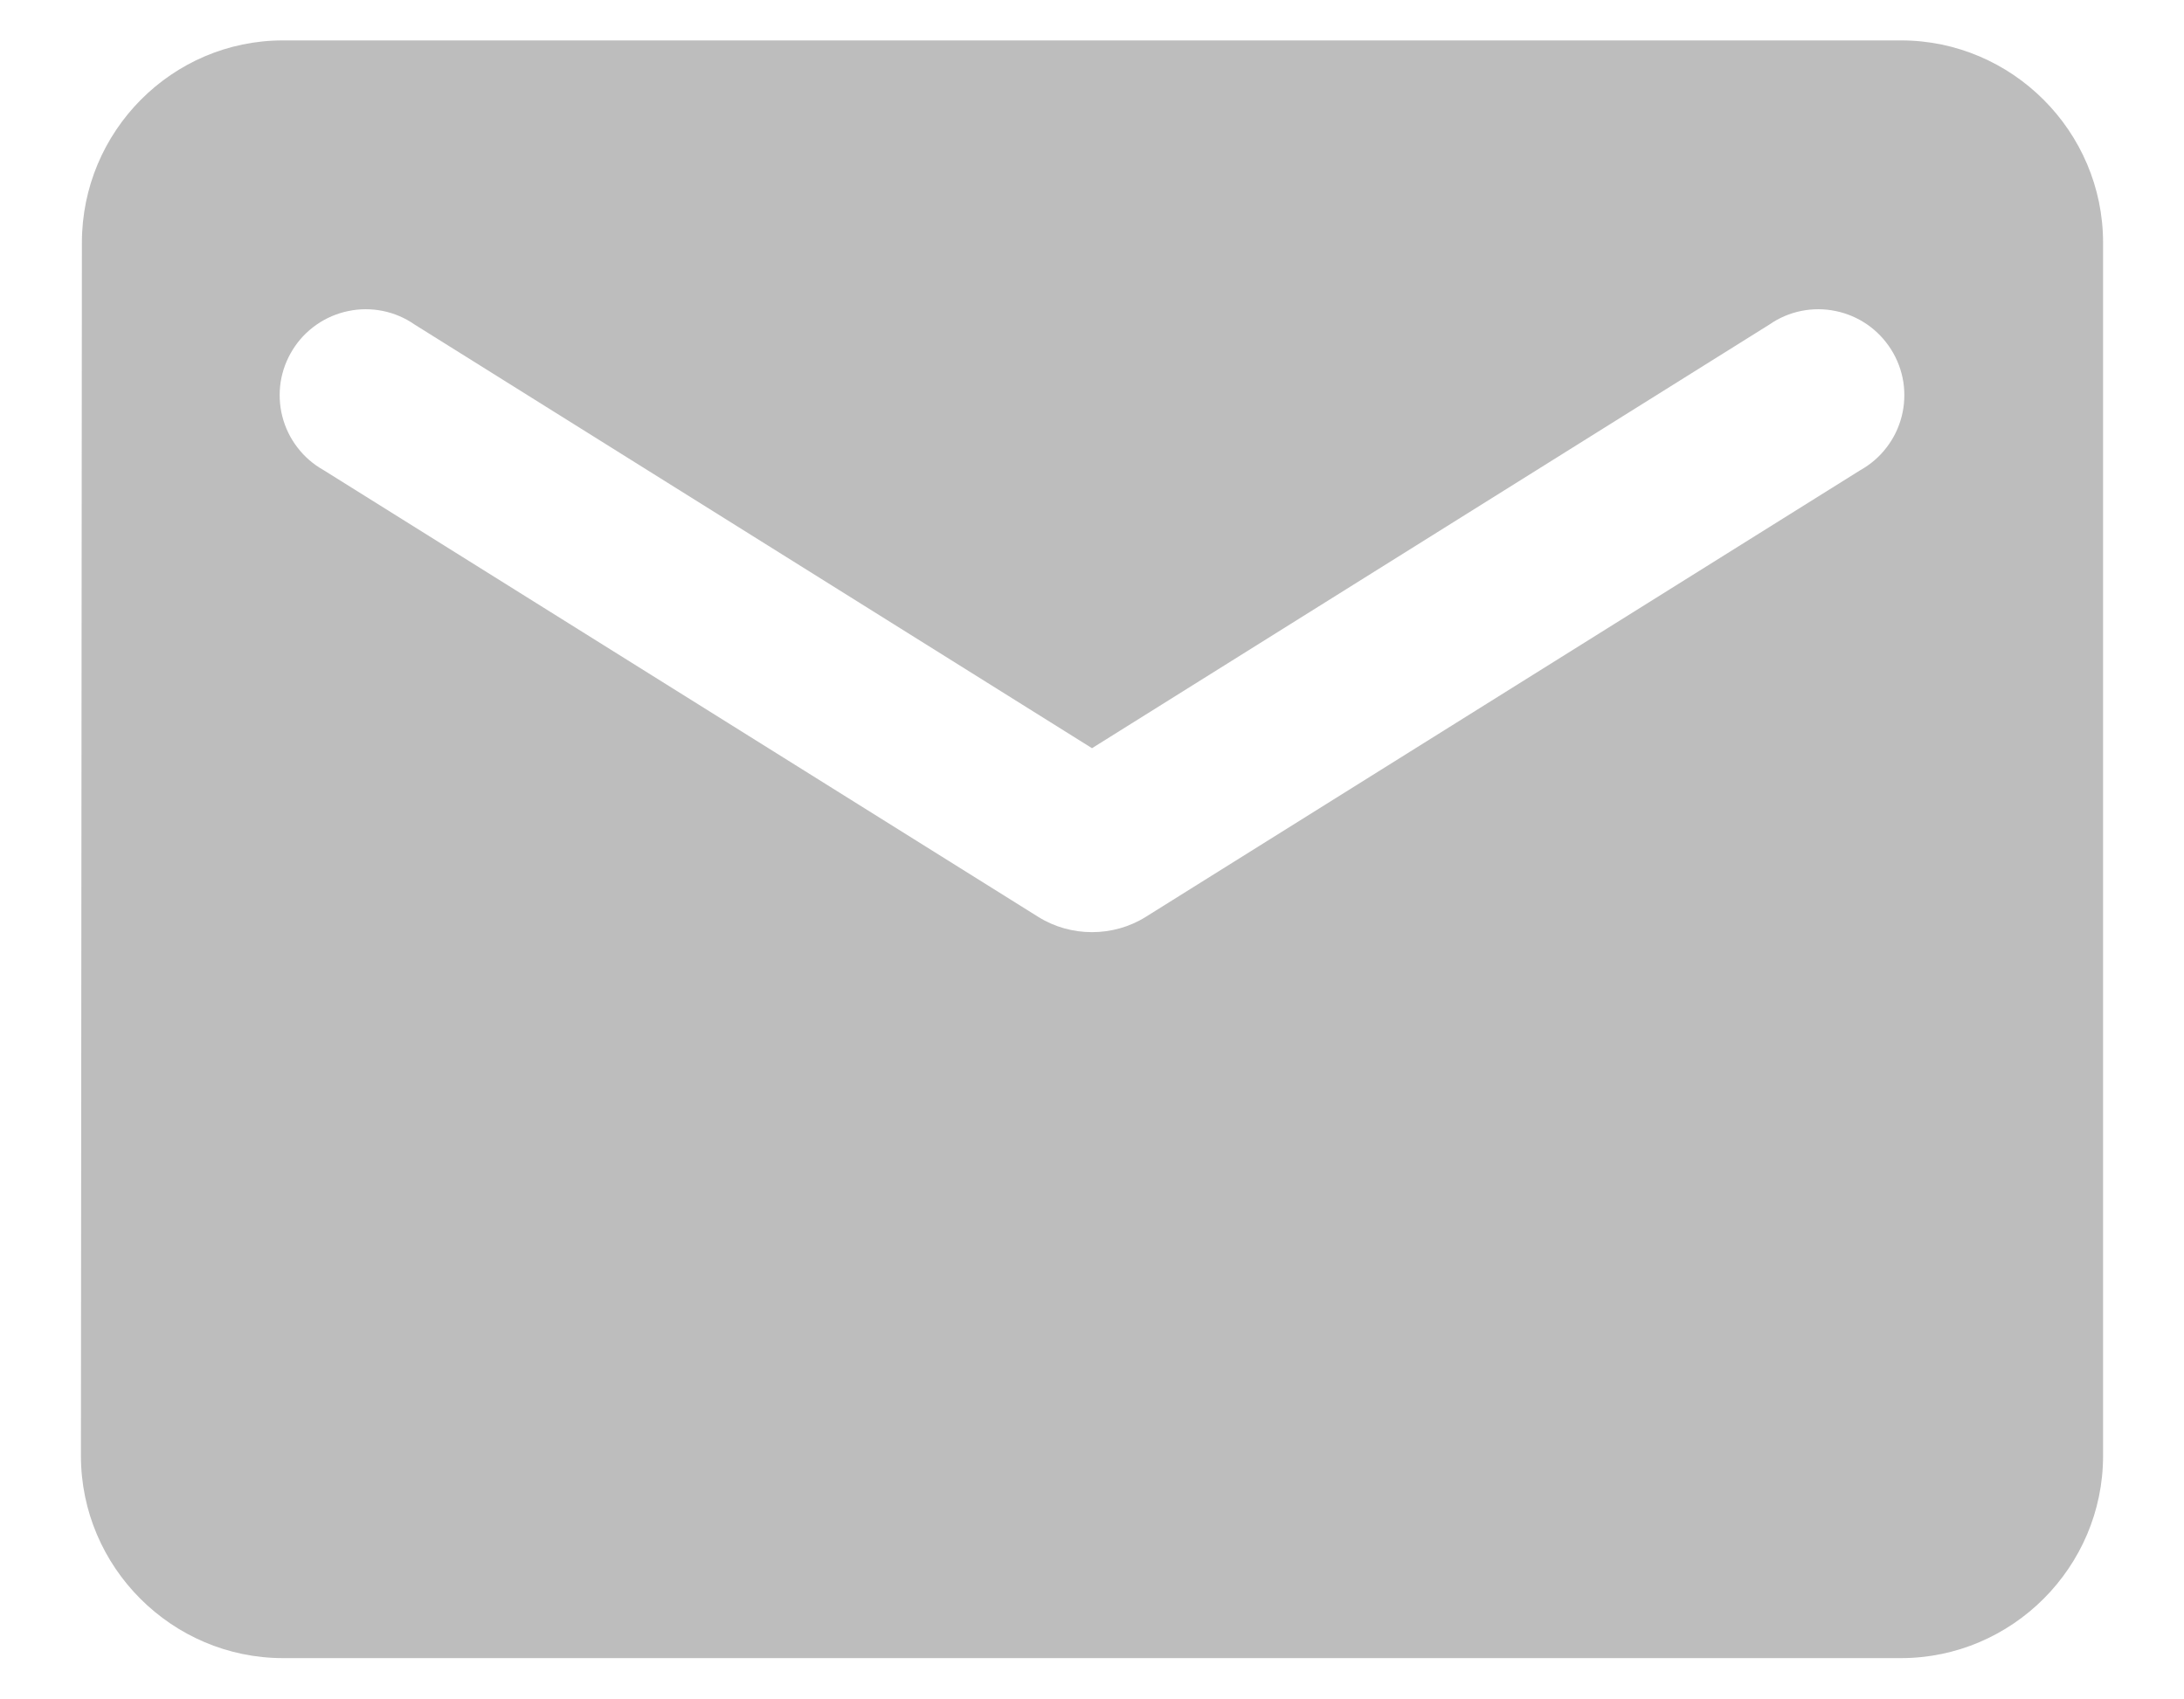
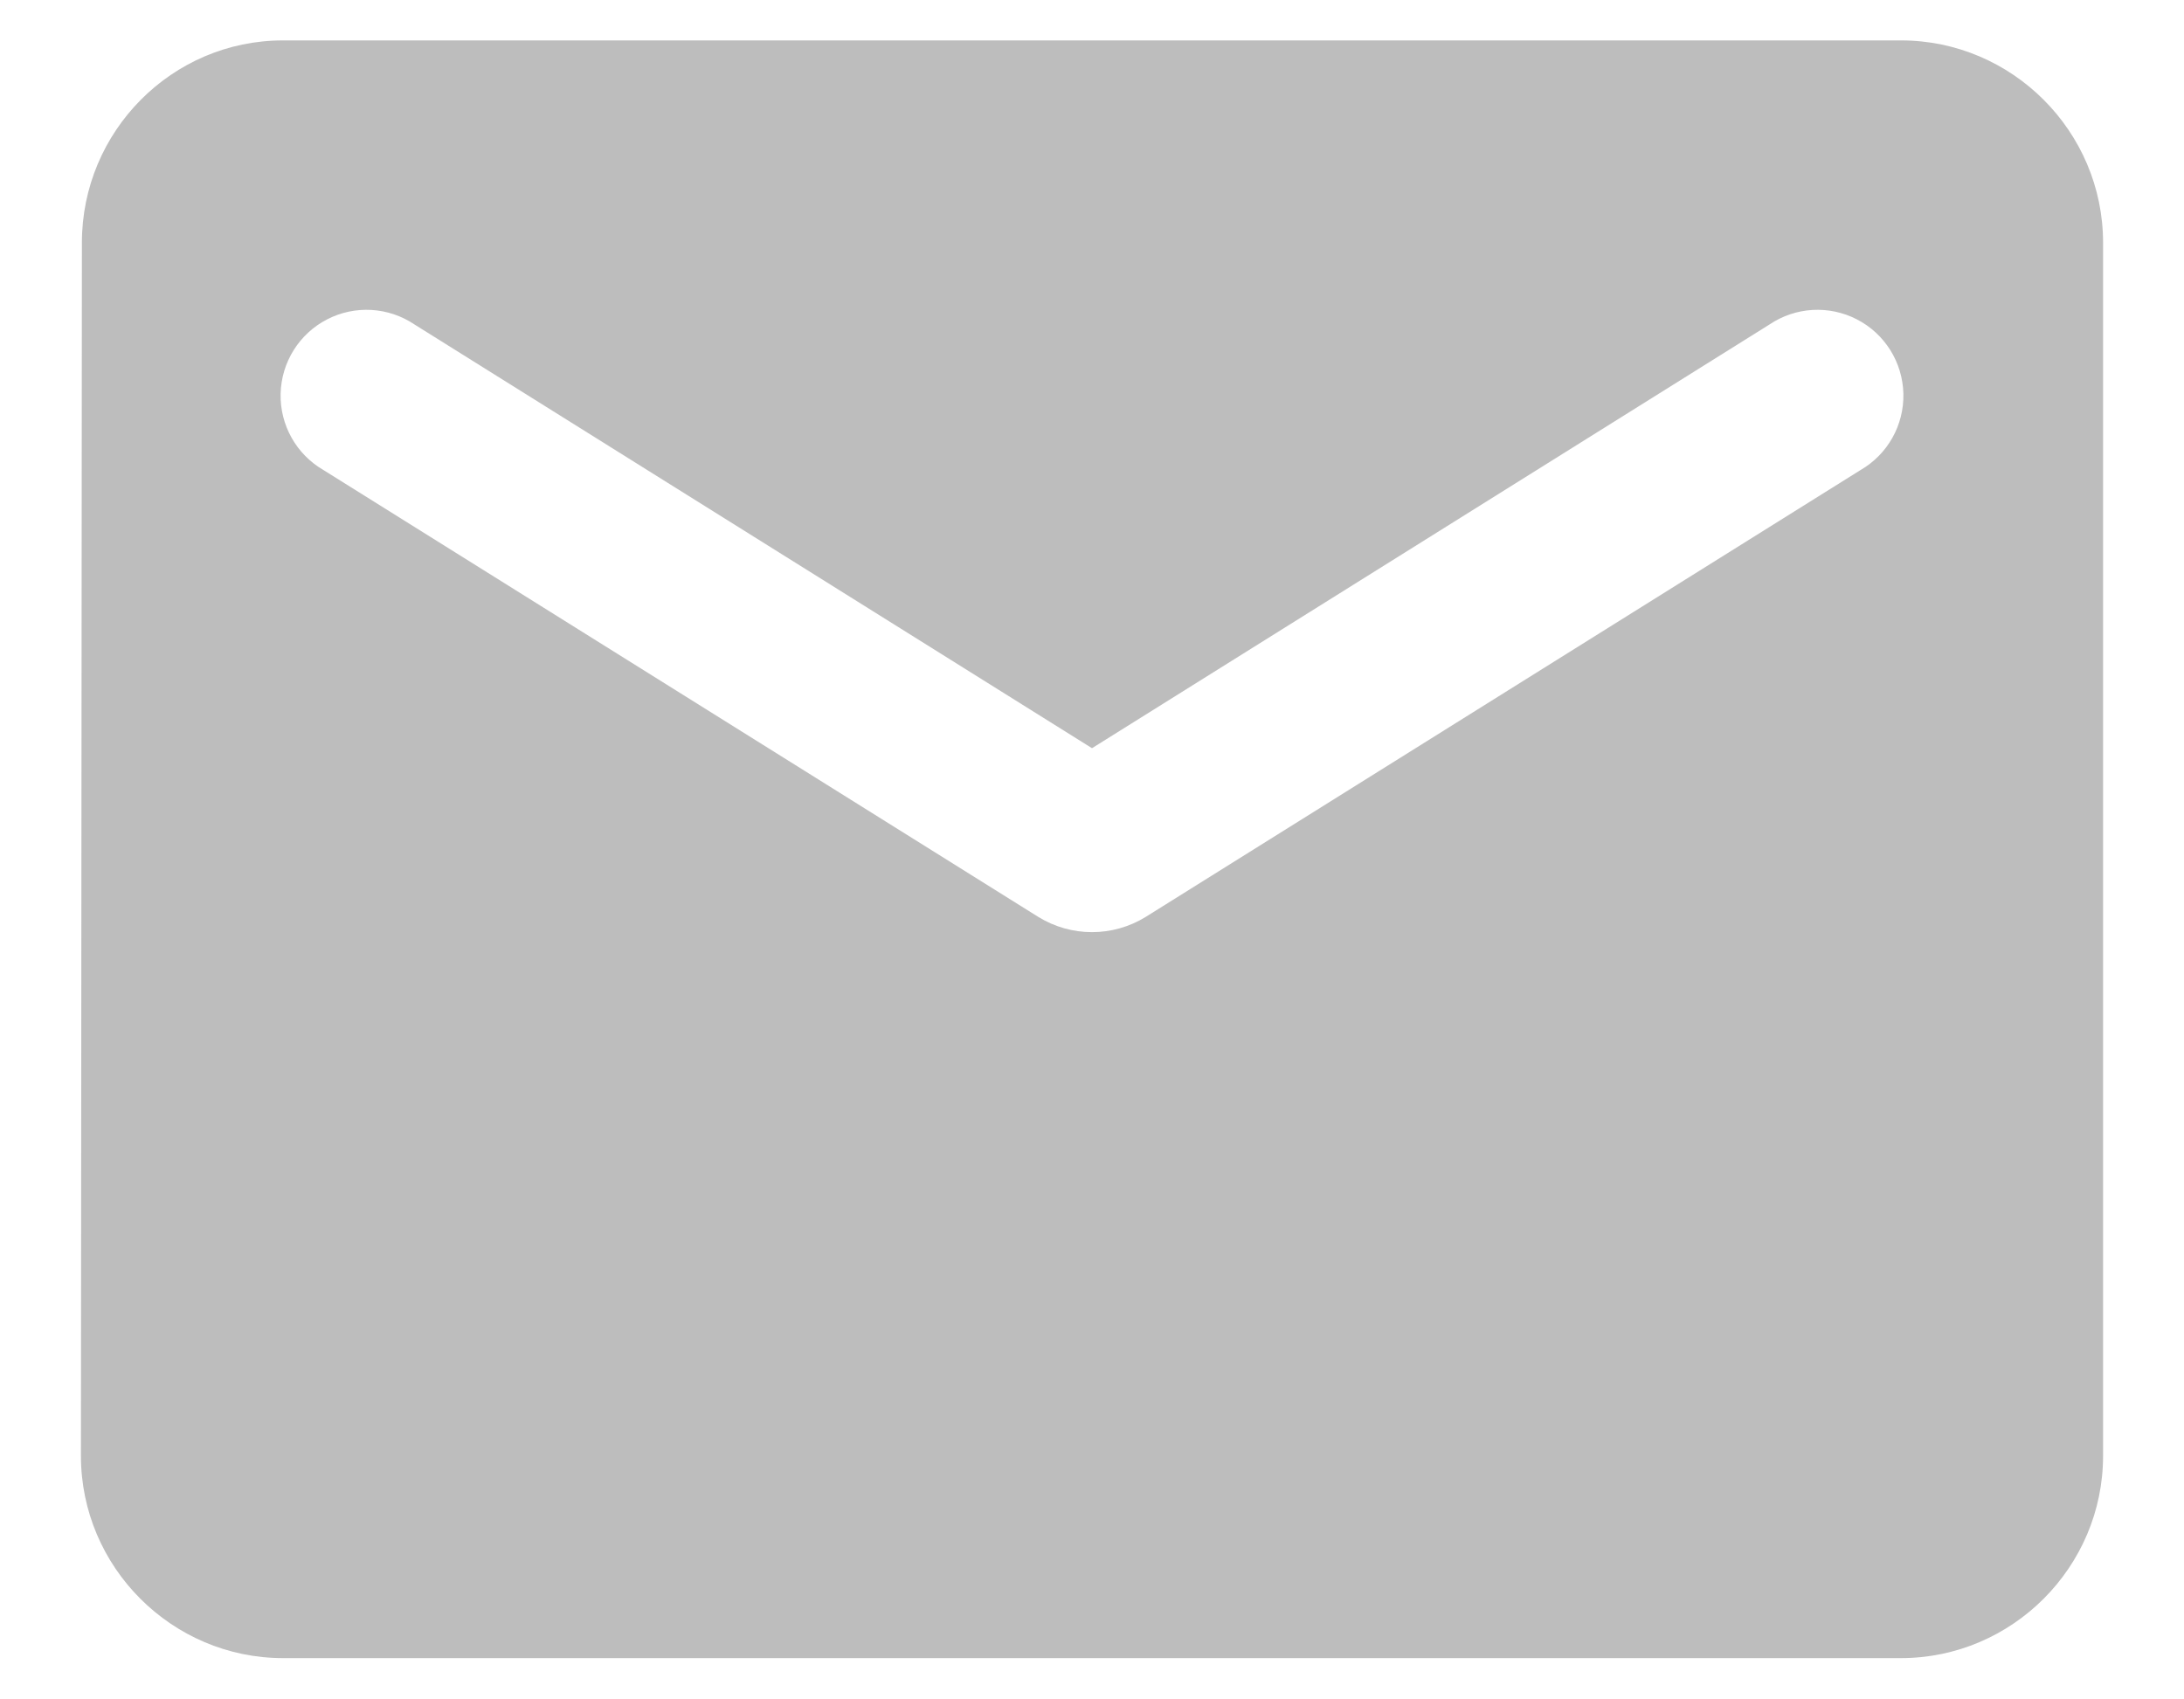
- <svg xmlns="http://www.w3.org/2000/svg" width="18" height="14" viewBox="0 0 18 14" fill="none">
-   <path d="M15.667 0.333H2.333C1.417 0.333 0.675 1.083 0.675 2L0.667 12C0.667 12.917 1.417 13.667 2.333 13.667H15.667C16.583 13.667 17.333 12.917 17.333 12V2C17.333 1.083 16.583 0.333 15.667 0.333ZM15.333 3.875L9.442 7.558C9.175 7.725 8.825 7.725 8.558 7.558L2.667 3.875C2.583 3.828 2.51 3.765 2.452 3.689C2.393 3.613 2.351 3.526 2.327 3.433C2.303 3.34 2.299 3.243 2.313 3.149C2.328 3.054 2.362 2.963 2.413 2.882C2.463 2.801 2.53 2.731 2.609 2.676C2.688 2.621 2.777 2.583 2.87 2.564C2.964 2.544 3.061 2.544 3.155 2.563C3.249 2.582 3.338 2.62 3.417 2.675L9 6.167L14.583 2.675C14.662 2.62 14.751 2.582 14.845 2.563C14.939 2.544 15.036 2.544 15.13 2.564C15.223 2.583 15.312 2.621 15.391 2.676C15.47 2.731 15.536 2.801 15.587 2.882C15.638 2.963 15.672 3.054 15.687 3.149C15.701 3.243 15.697 3.34 15.673 3.433C15.649 3.526 15.607 3.613 15.548 3.689C15.49 3.765 15.417 3.828 15.333 3.875Z" fill="#BDBDBD" />
+ <svg xmlns="http://www.w3.org/2000/svg" width="18" height="14" fill="none">
+   <path d="M15.667.333H2.333C1.417.333.675 1.083.675 2L.667 12c0 .917.75 1.667 1.666 1.667h13.334c.916 0 1.666-.75 1.666-1.667V2c0-.917-.75-1.667-1.666-1.667zm-.334 3.542L9.442 7.558a.843.843 0 0 1-.884 0L2.667 3.875a.708.708 0 1 1 .75-1.2L9 6.167l5.583-3.492a.708.708 0 1 1 .75 1.2z" fill="#BDBDBD" />
</svg>
